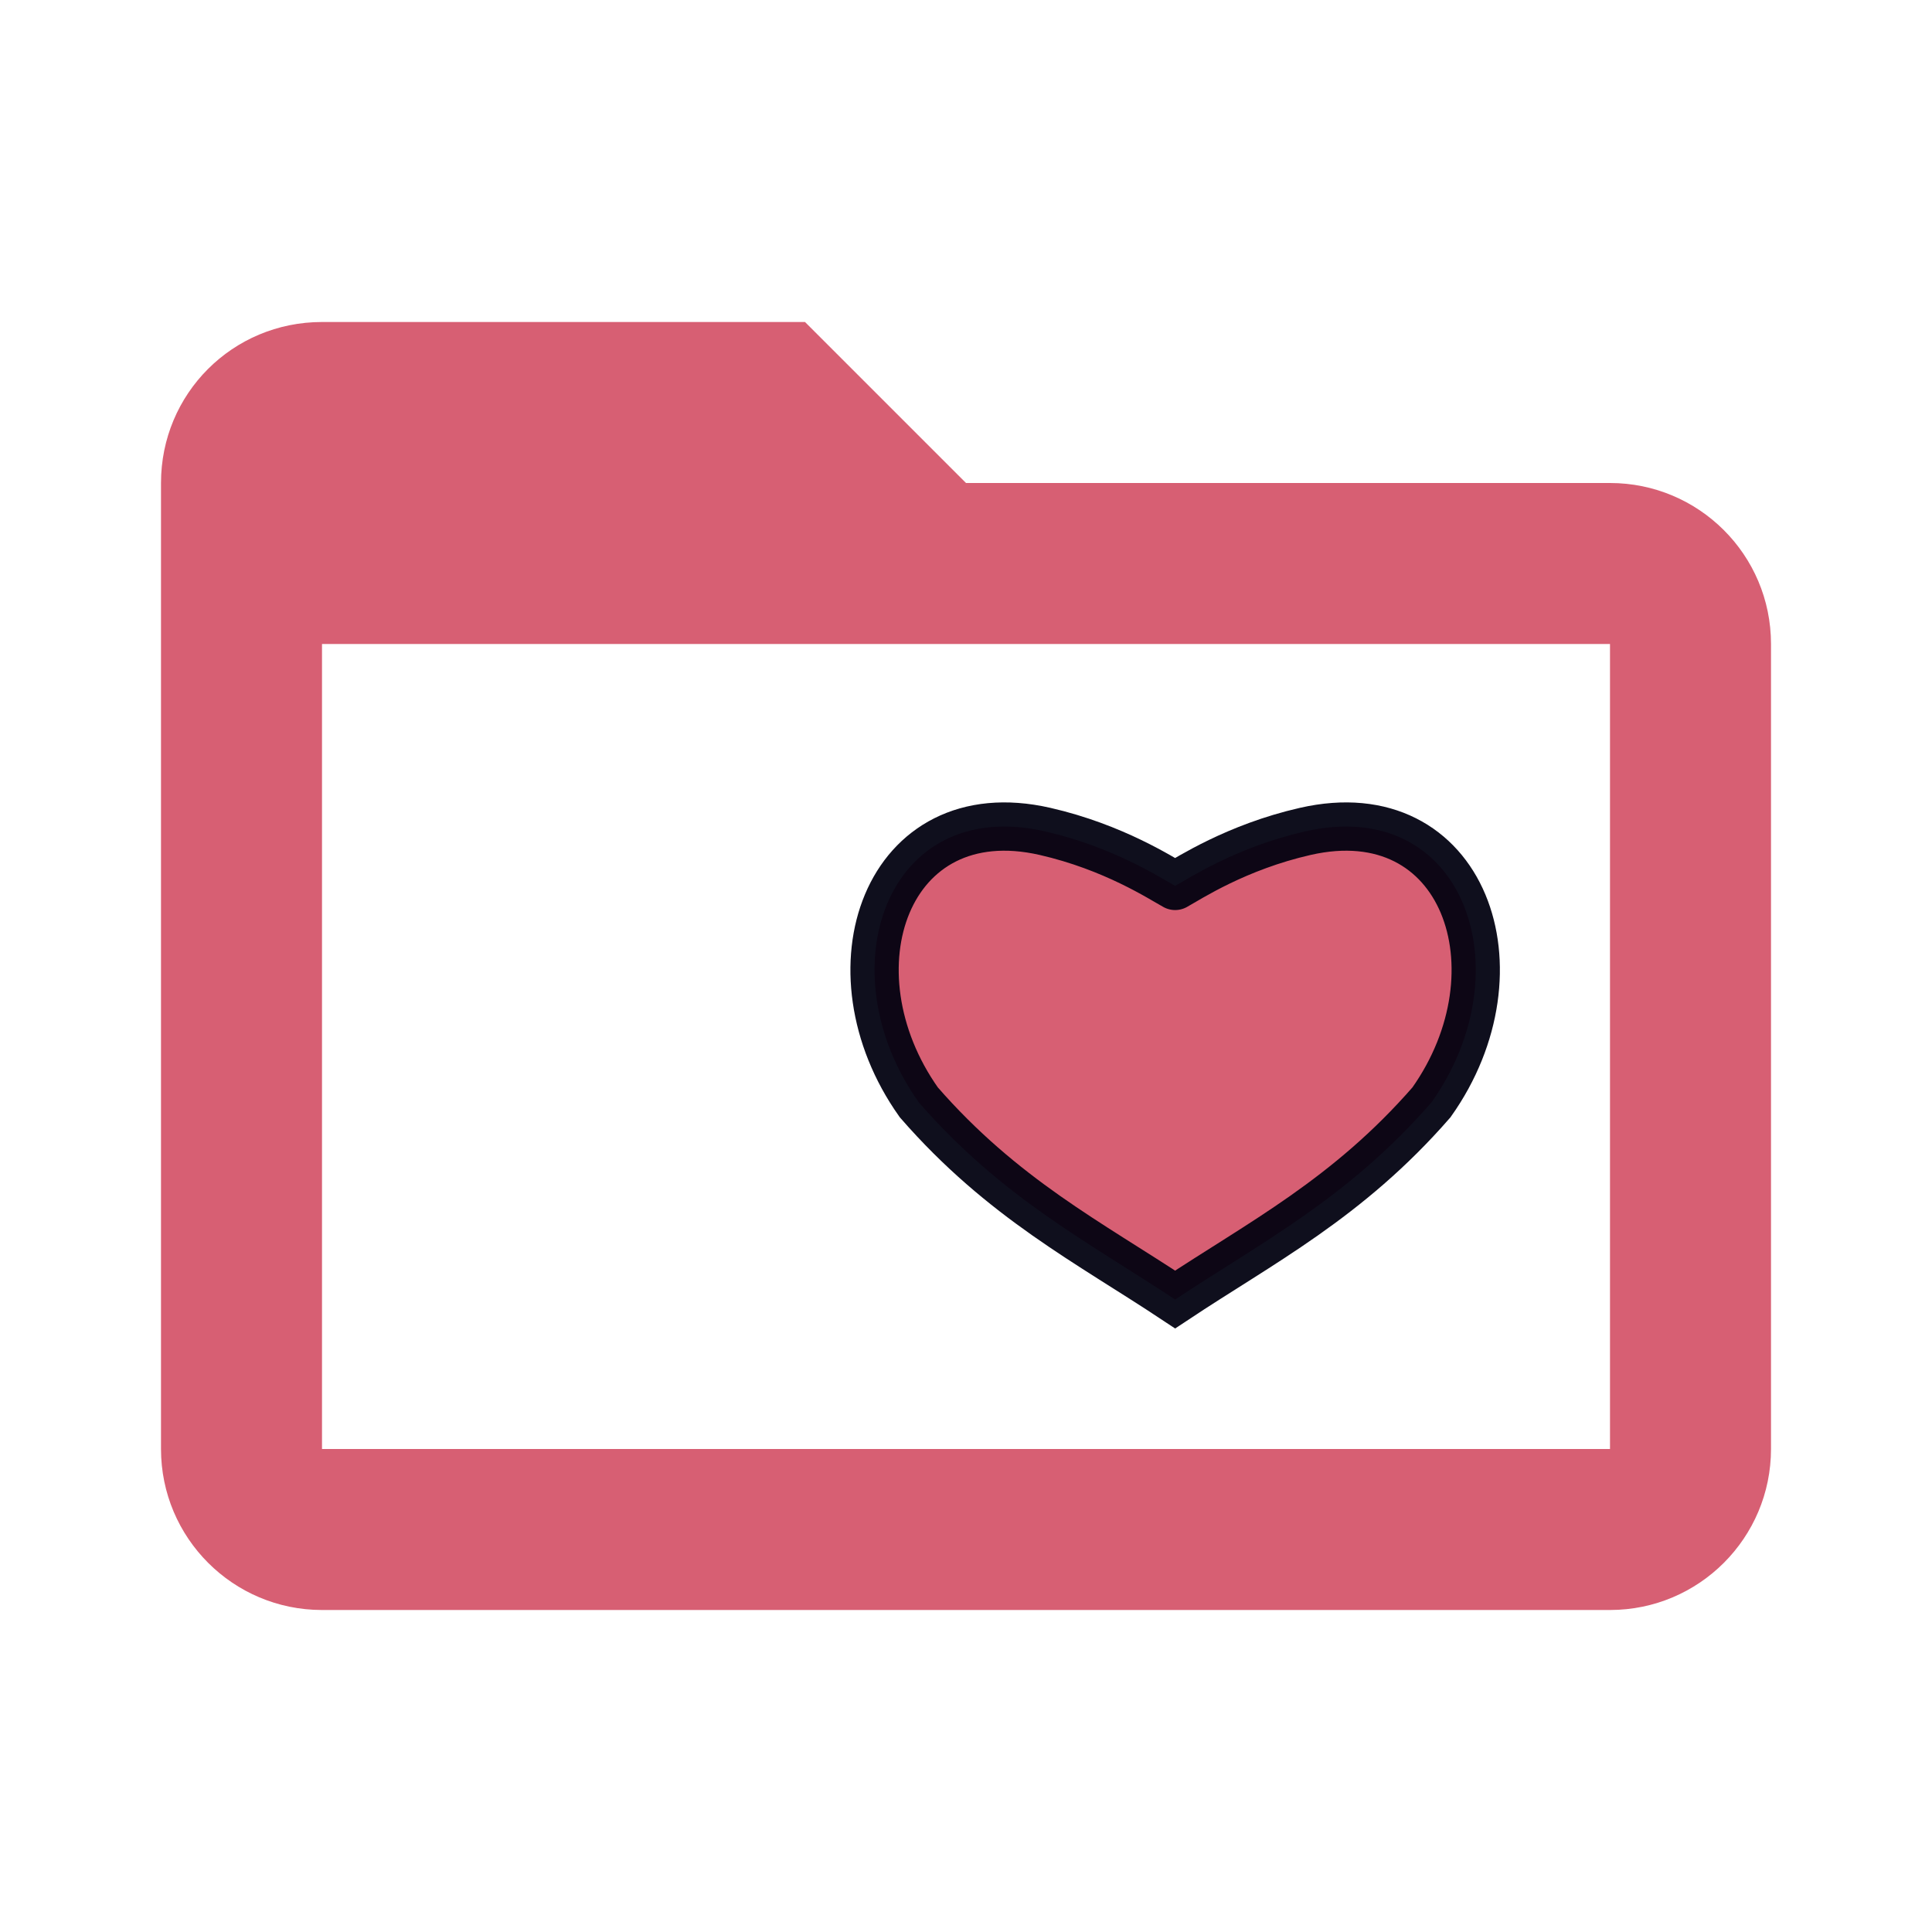
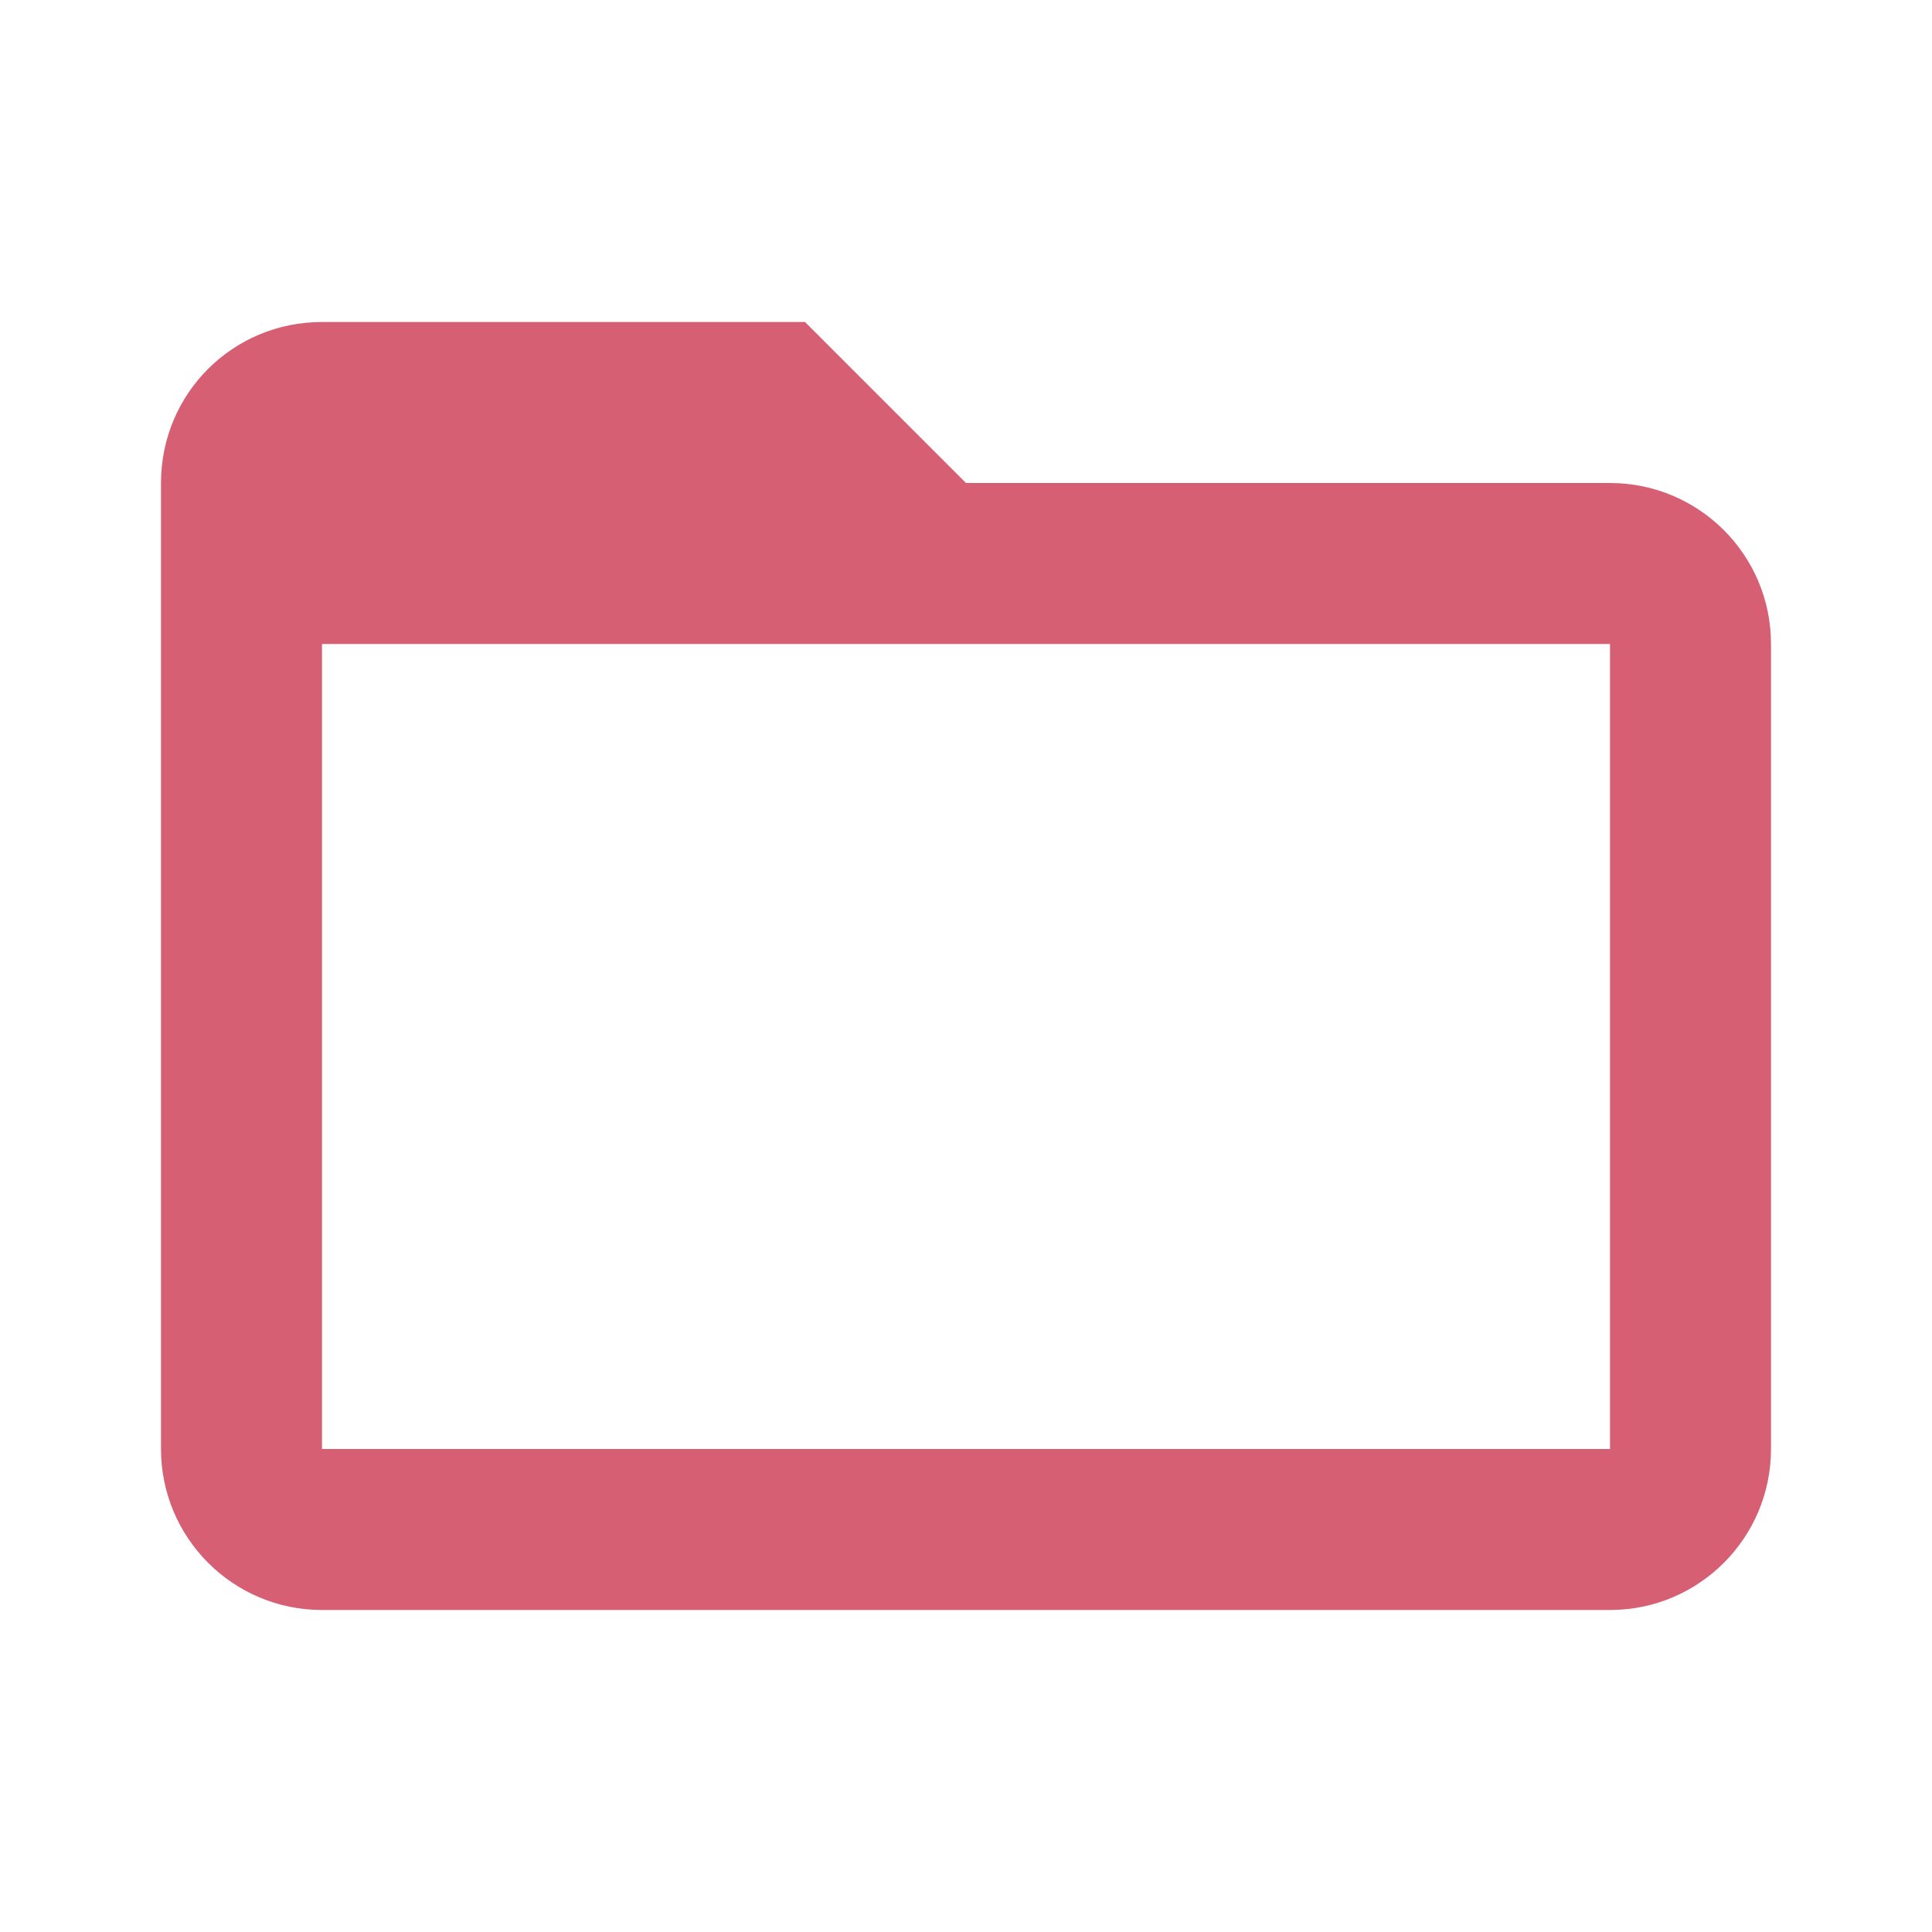
- <svg xmlns="http://www.w3.org/2000/svg" version="1.1" width="16px" height="16px" viewBox="0 0 24 24" id="svg4">
-   <defs id="defs8" />
-   <path fill="#D75F73" d="M20,18H4V8H20M20,6H12L10,4H4C2.89,4 2,4.89 2,6V18A2,2 0 0,0 4,20H20A2,2 0 0,0 22,18V8C22,6.89 21.1,6 20,6Z" id="path2" />
-   <path id="path1445-6" d="m 14.598,11.005 c 0.174,-0.096 0.76,-0.482 1.616,-0.677 1.974,-0.451 2.732,1.725 1.568,3.366 -1.04,1.194 -2.119,1.742 -3.184,2.449 -1.065,-0.706 -2.144,-1.255 -3.184,-2.449 -1.164,-1.641 -0.405,-3.817 1.568,-3.366 0.856,0.196 1.442,0.582 1.616,0.677" style="fill:#d75f73;fill-opacity:1;stroke:#00000f;stroke-width:0.6;stroke-linecap:round;stroke-linejoin:miter;stroke-miterlimit:4;stroke-dasharray:none;stroke-opacity:0.941" />
+ <svg xmlns="http://www.w3.org/2000/svg" version="1.1" width="16px" height="16px" viewBox="0 0 24 24">
+   <path fill="#D75F73" d="M20,18H4V8H20M20,6H12L10,4H4C2.89,4 2,4.89 2,6V18A2,2 0 0,0 4,20H20A2,2 0 0,0 22,18V8C22,6.89 21.1,6 20,6Z" />
</svg>
